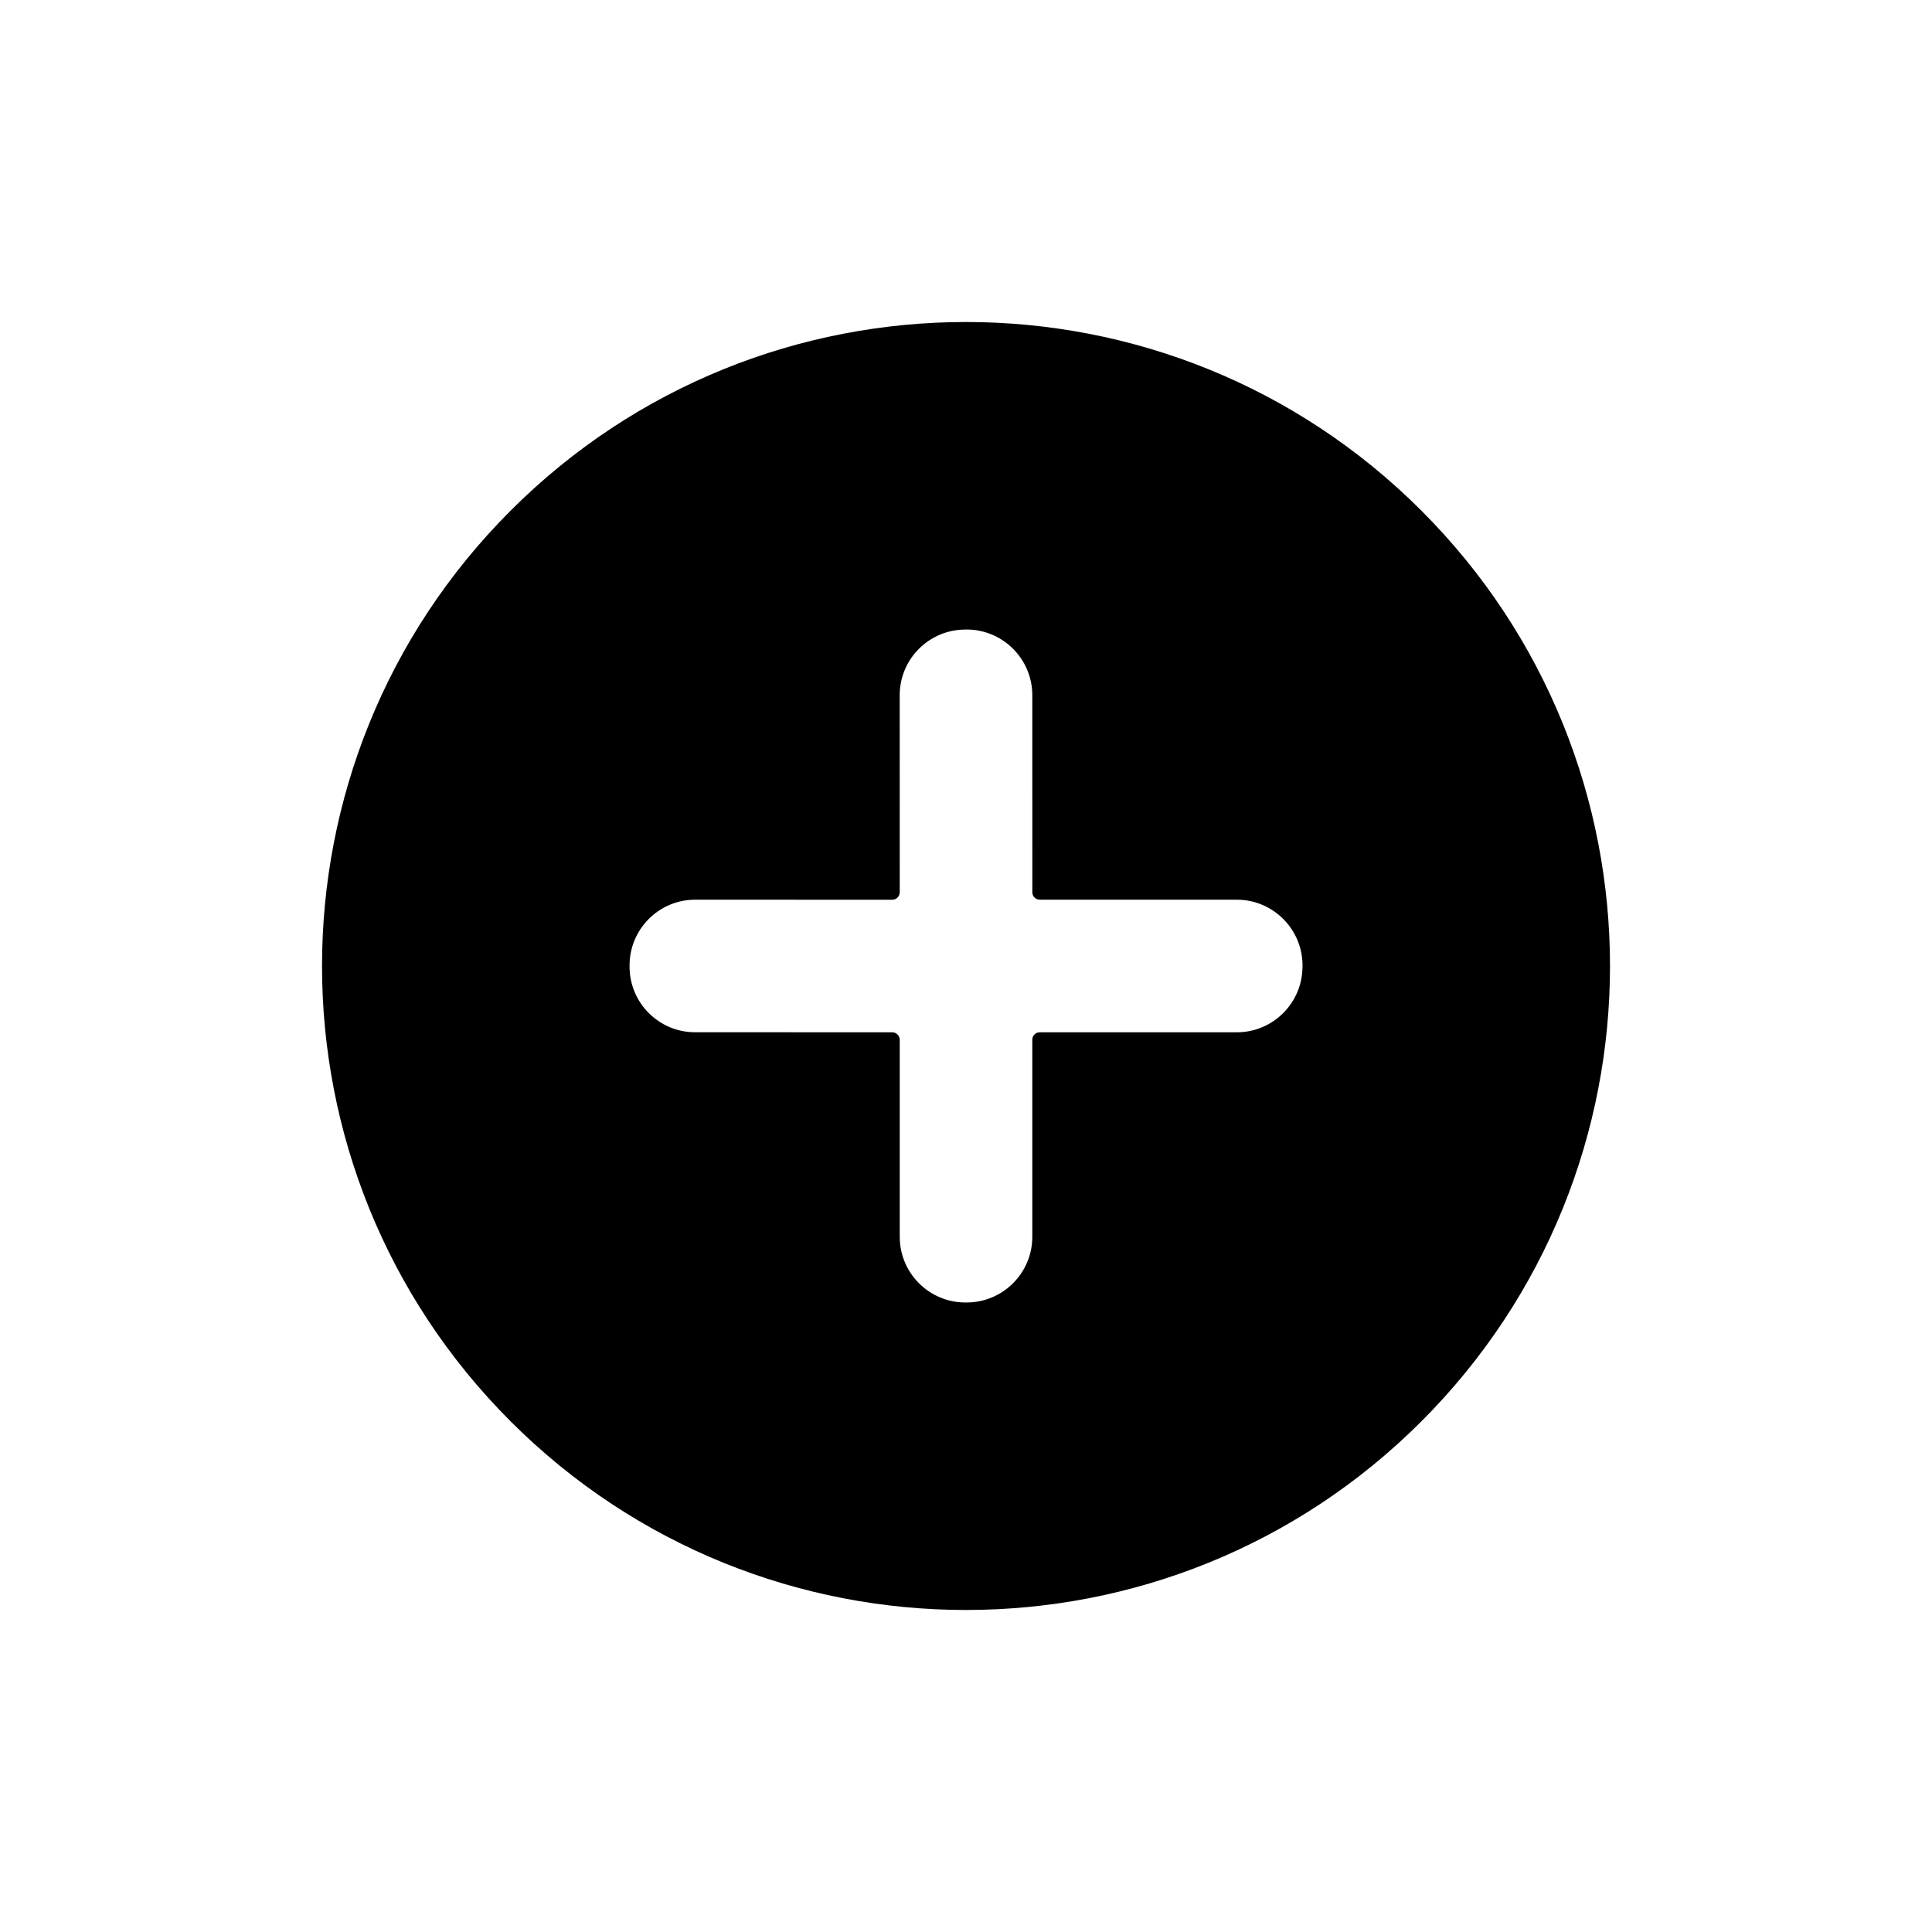
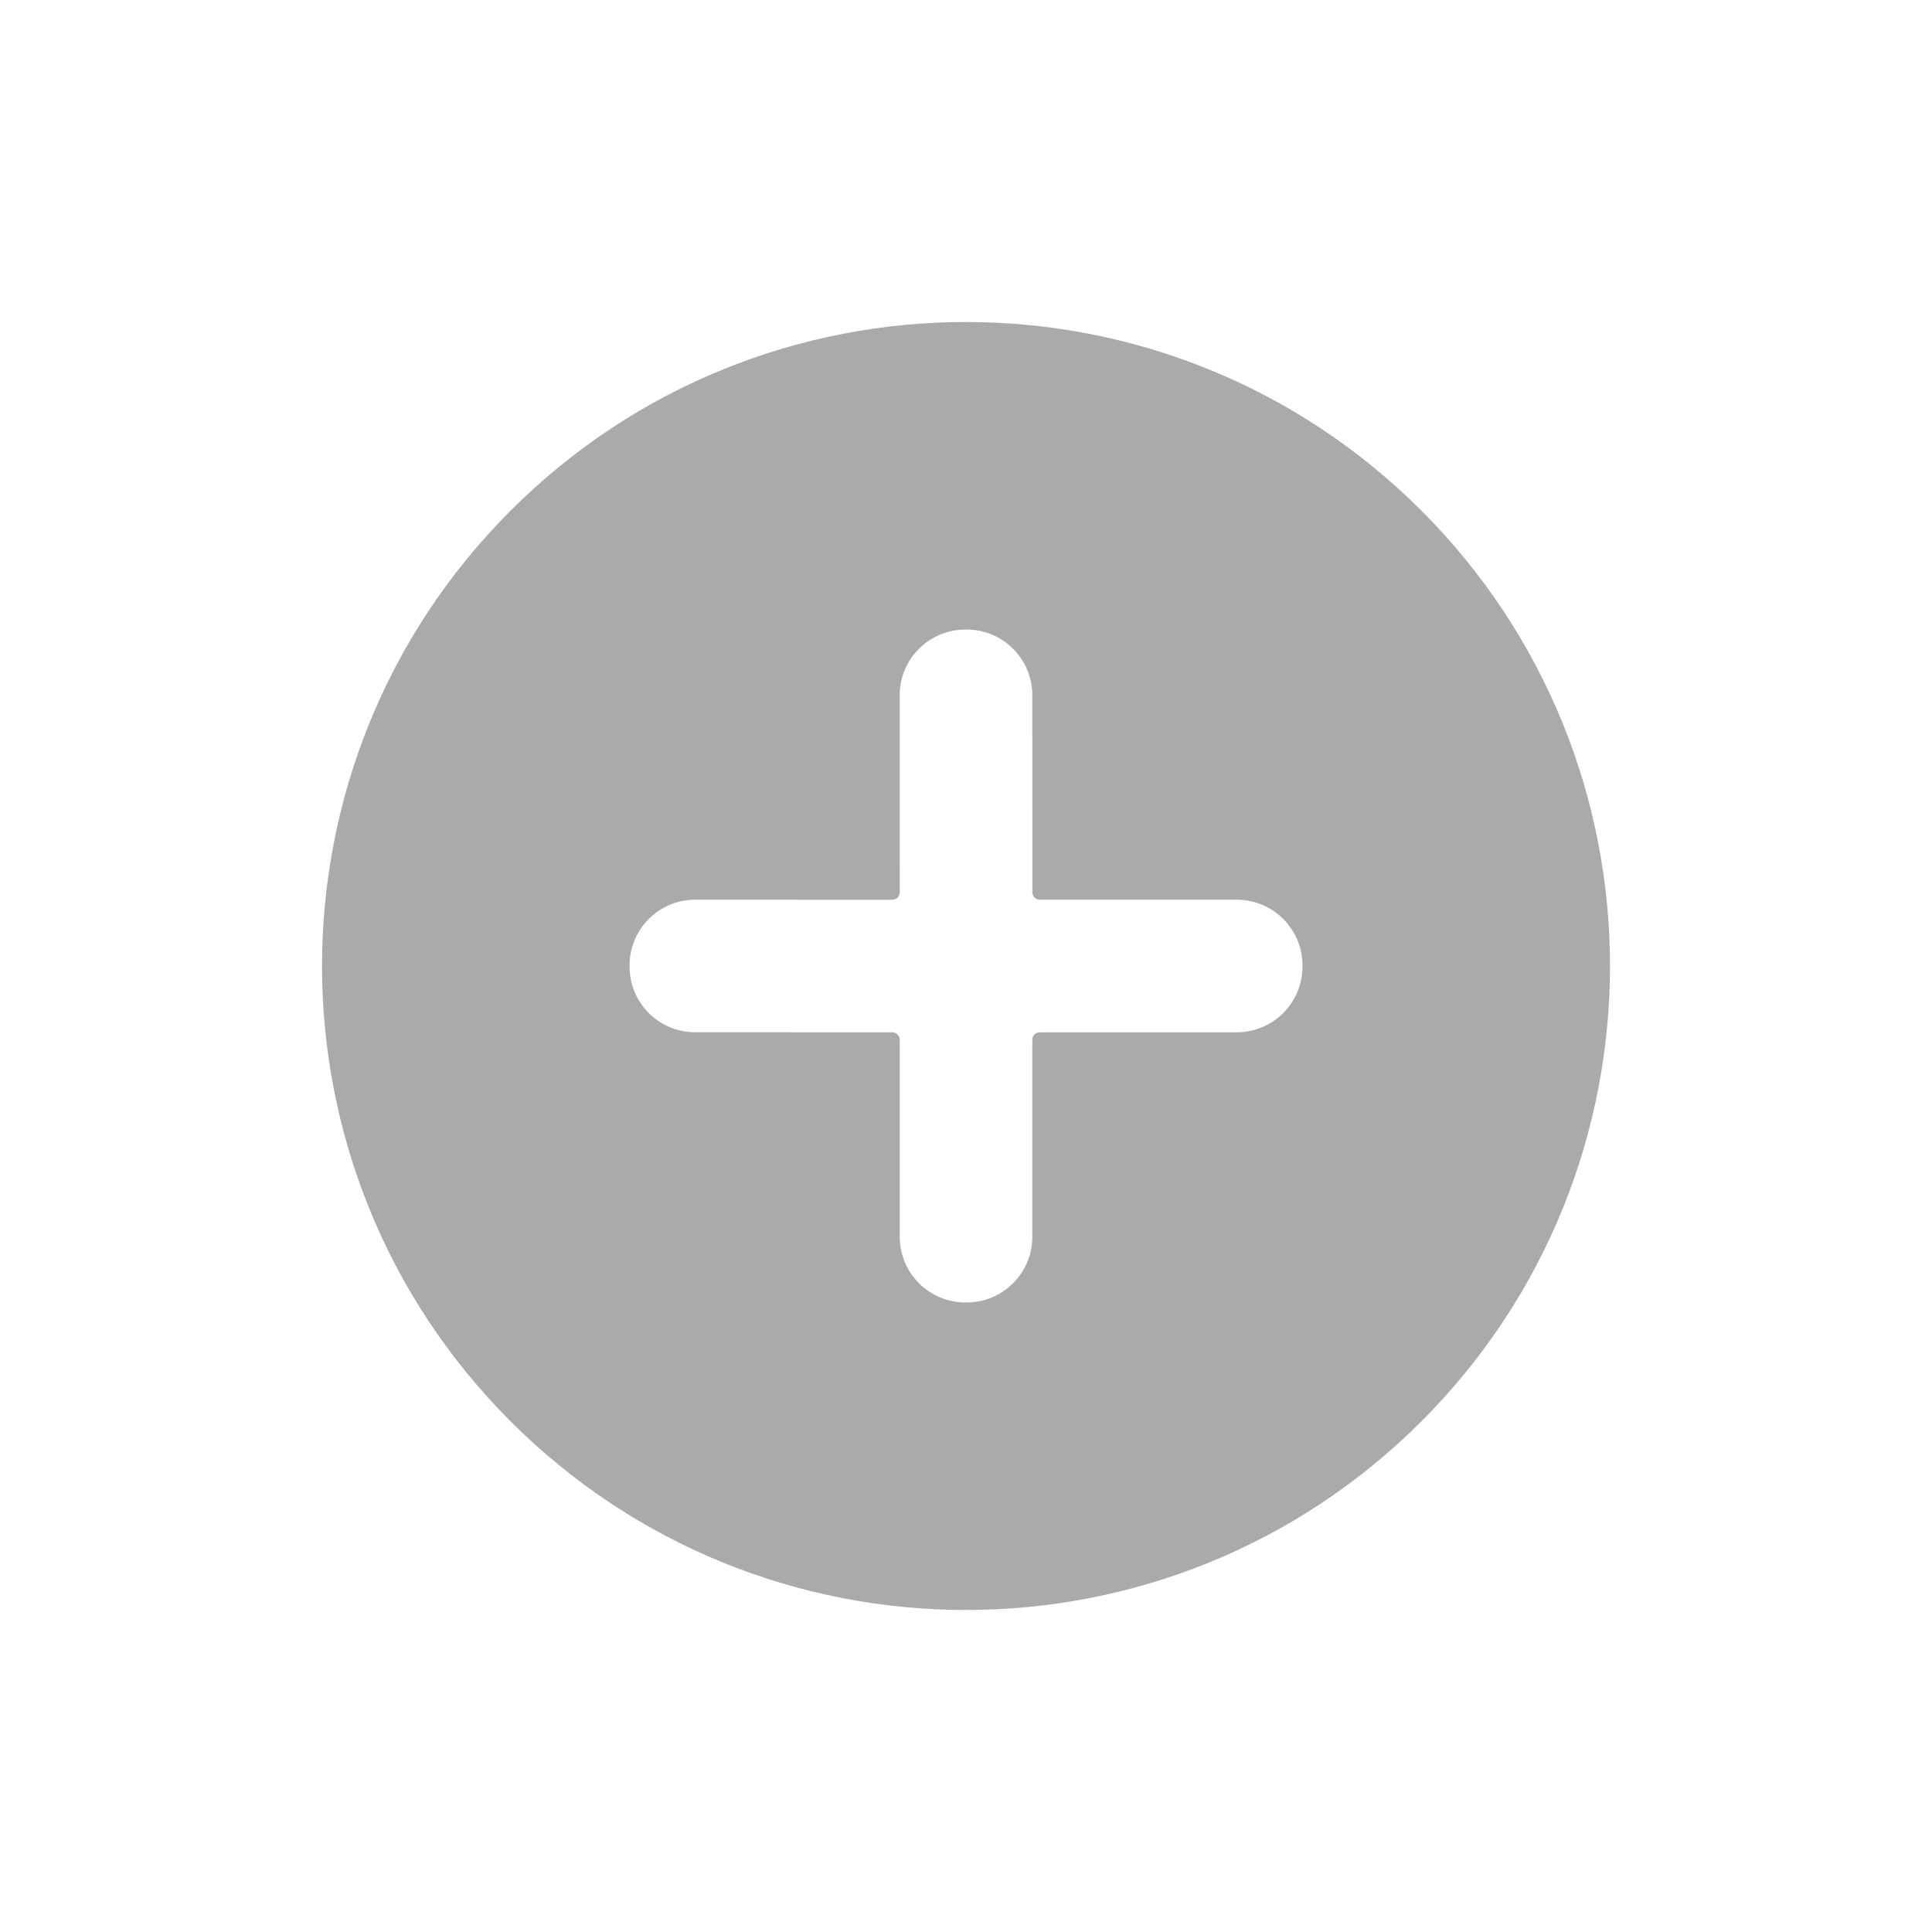
<svg xmlns="http://www.w3.org/2000/svg" width="30px" height="30px" viewBox="0 0 30 30" version="1.1">
-   <g id="Page-1" stroke="none" stroke-width="1" fill-rule="evenodd">
-     <g id="add">
+   <defs />
+   <g id="Page-1" stroke="none" stroke-width="1" fill="none" fill-rule="evenodd">
+     <g id="add" fill="#AAAAAA">
      <path d="M15,5 C9.478,5 5,9.478 5,15 C5,20.523 9.478,25 15,25 C20.523,25 25,20.523 25,15 C25,9.478 20.523,5 15,5 L15,5 Z M16.538,15.082 L18.702,17.246 C19.099,17.644 19.099,18.29 18.702,18.688 L18.687,18.702 C18.289,19.099 17.644,19.099 17.246,18.702 L15.082,16.538 C15.036,16.492 14.963,16.492 14.918,16.538 L12.754,18.702 C12.356,19.099 11.711,19.099 11.313,18.702 L11.298,18.687 C10.901,18.289 10.901,17.644 11.299,17.246 L13.463,15.082 C13.507,15.037 13.507,14.963 13.463,14.919 L11.299,12.754 C10.9,12.356 10.901,11.711 11.299,11.313 L11.314,11.298 C11.712,10.901 12.357,10.901 12.754,11.298 L14.918,13.463 C14.963,13.508 15.036,13.508 15.082,13.463 L17.246,11.298 C17.644,10.901 18.29,10.901 18.688,11.3 L18.702,11.313 C19.099,11.711 19.099,12.356 18.702,12.754 L16.538,14.919 C16.493,14.963 16.493,15.037 16.538,15.082 L16.538,15.082 Z" id="deletecircle" transform="translate(15, 15) rotate(-45) translate(-15, -15) " />
    </g>
  </g>
</svg>
